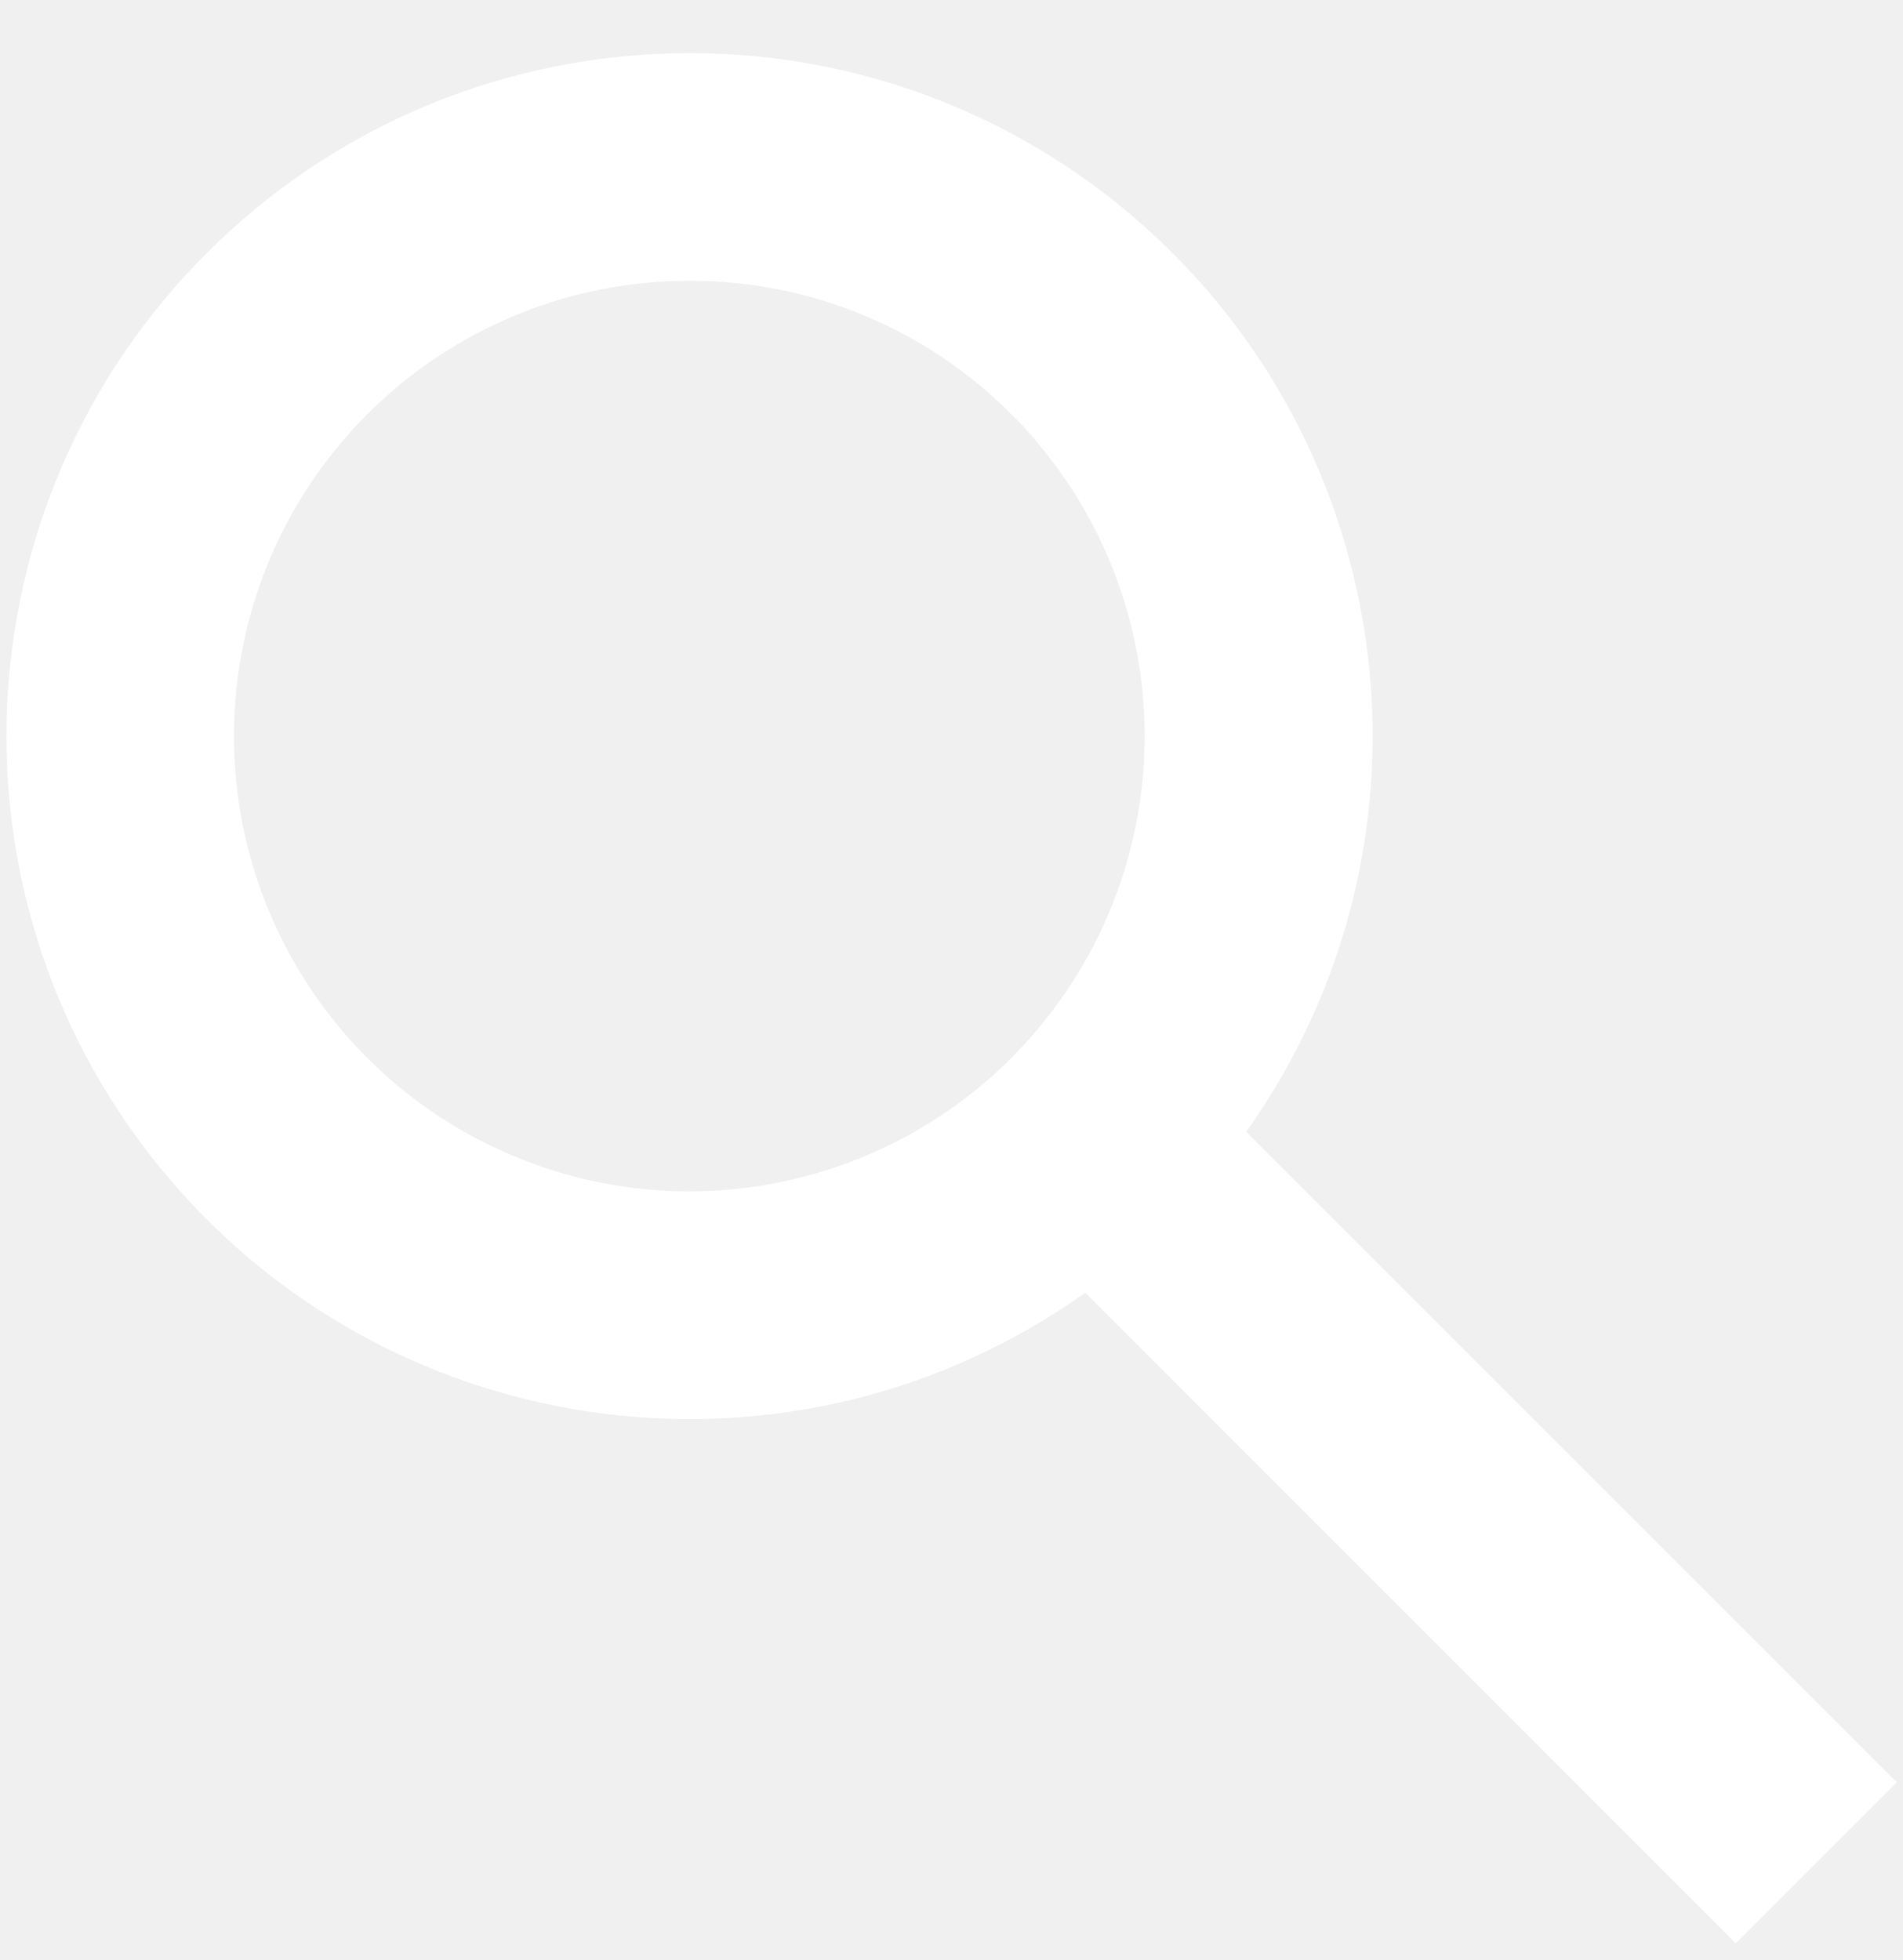
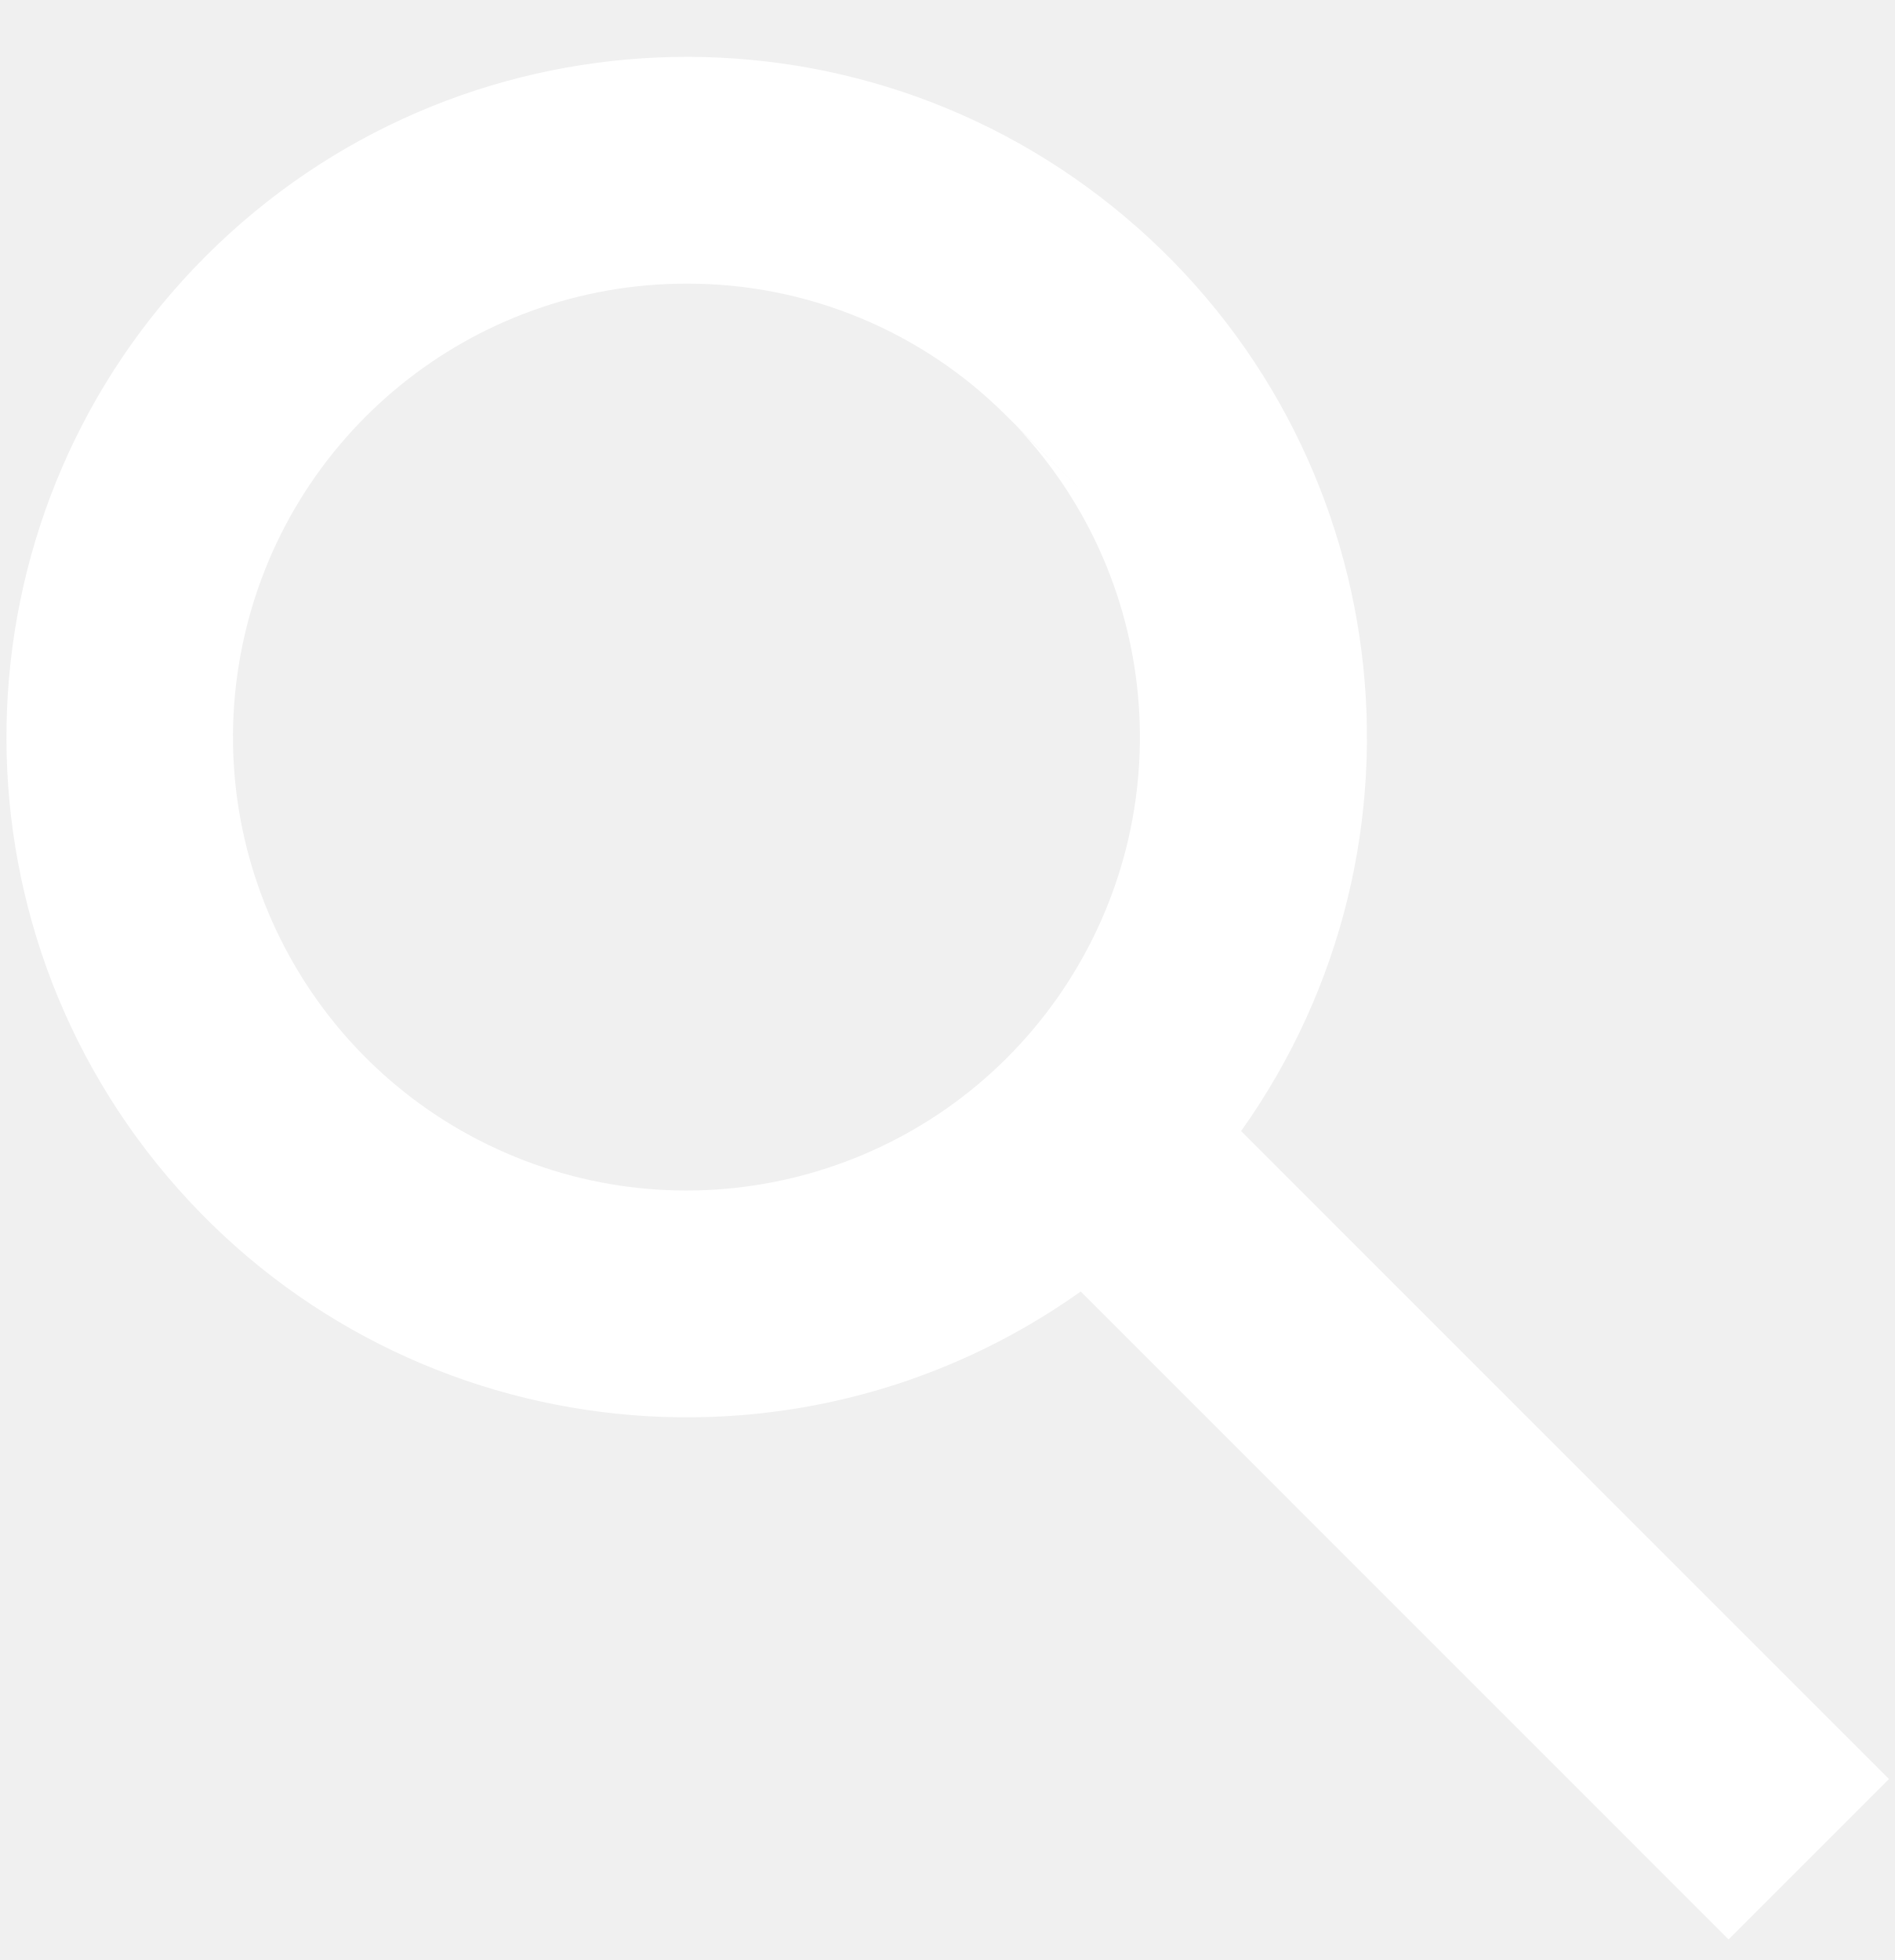
- <svg xmlns="http://www.w3.org/2000/svg" width="33" height="34" viewBox="0 0 39 40" fill="none">
+ <svg xmlns="http://www.w3.org/2000/svg" width="29" height="30" viewBox="0 0 39 40" fill="none">
  <path d="M35.58 39.749L22.245 26.412C16.313 30.629 8.138 29.598 3.44 24.039C-1.258 18.48 -0.913 10.248 4.234 5.102C9.379 -0.047 17.612 -0.394 23.172 4.304C28.732 9.003 29.764 17.178 25.546 23.11L38.881 36.447L35.582 39.747L35.58 39.749ZM14.132 5.666C9.707 5.665 5.89 8.771 4.991 13.104C4.092 17.436 6.359 21.804 10.419 23.563C14.479 25.323 19.216 23.989 21.762 20.371C24.309 16.753 23.965 11.843 20.938 8.616L22.35 10.015L20.758 8.429L20.73 8.401C18.985 6.644 16.608 5.659 14.132 5.666Z" fill="#FFFFFF" />
</svg>
